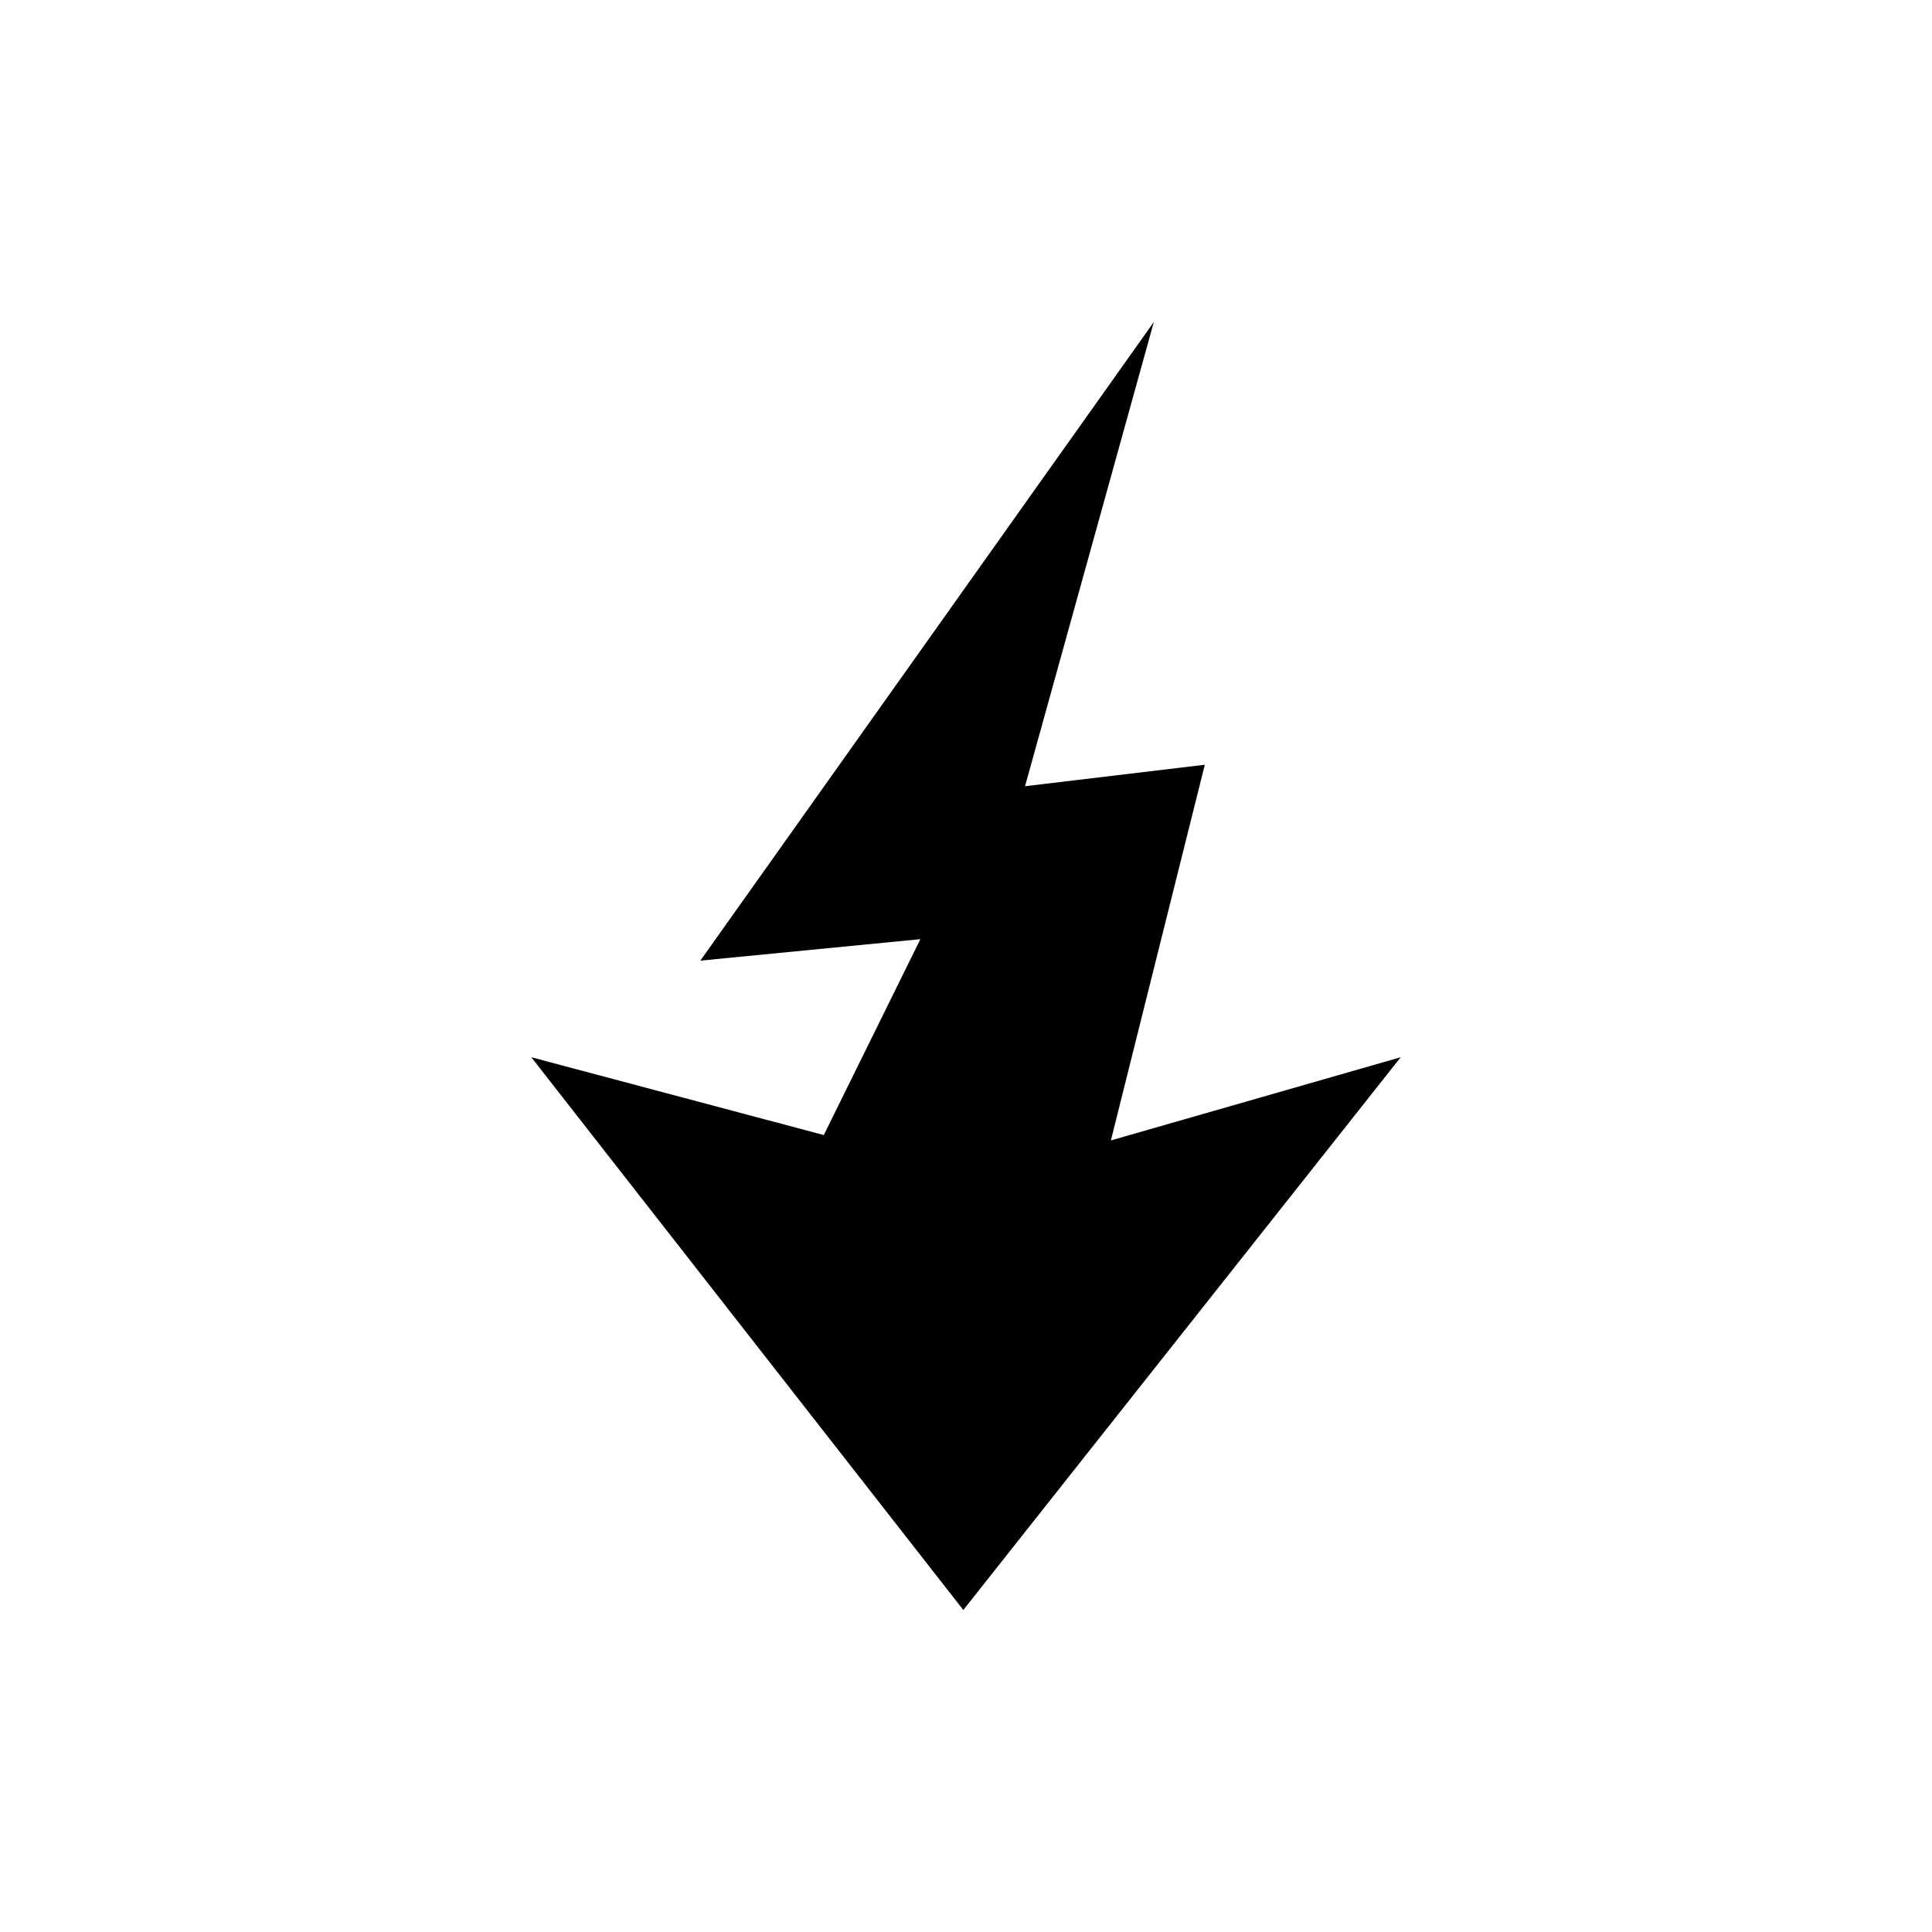
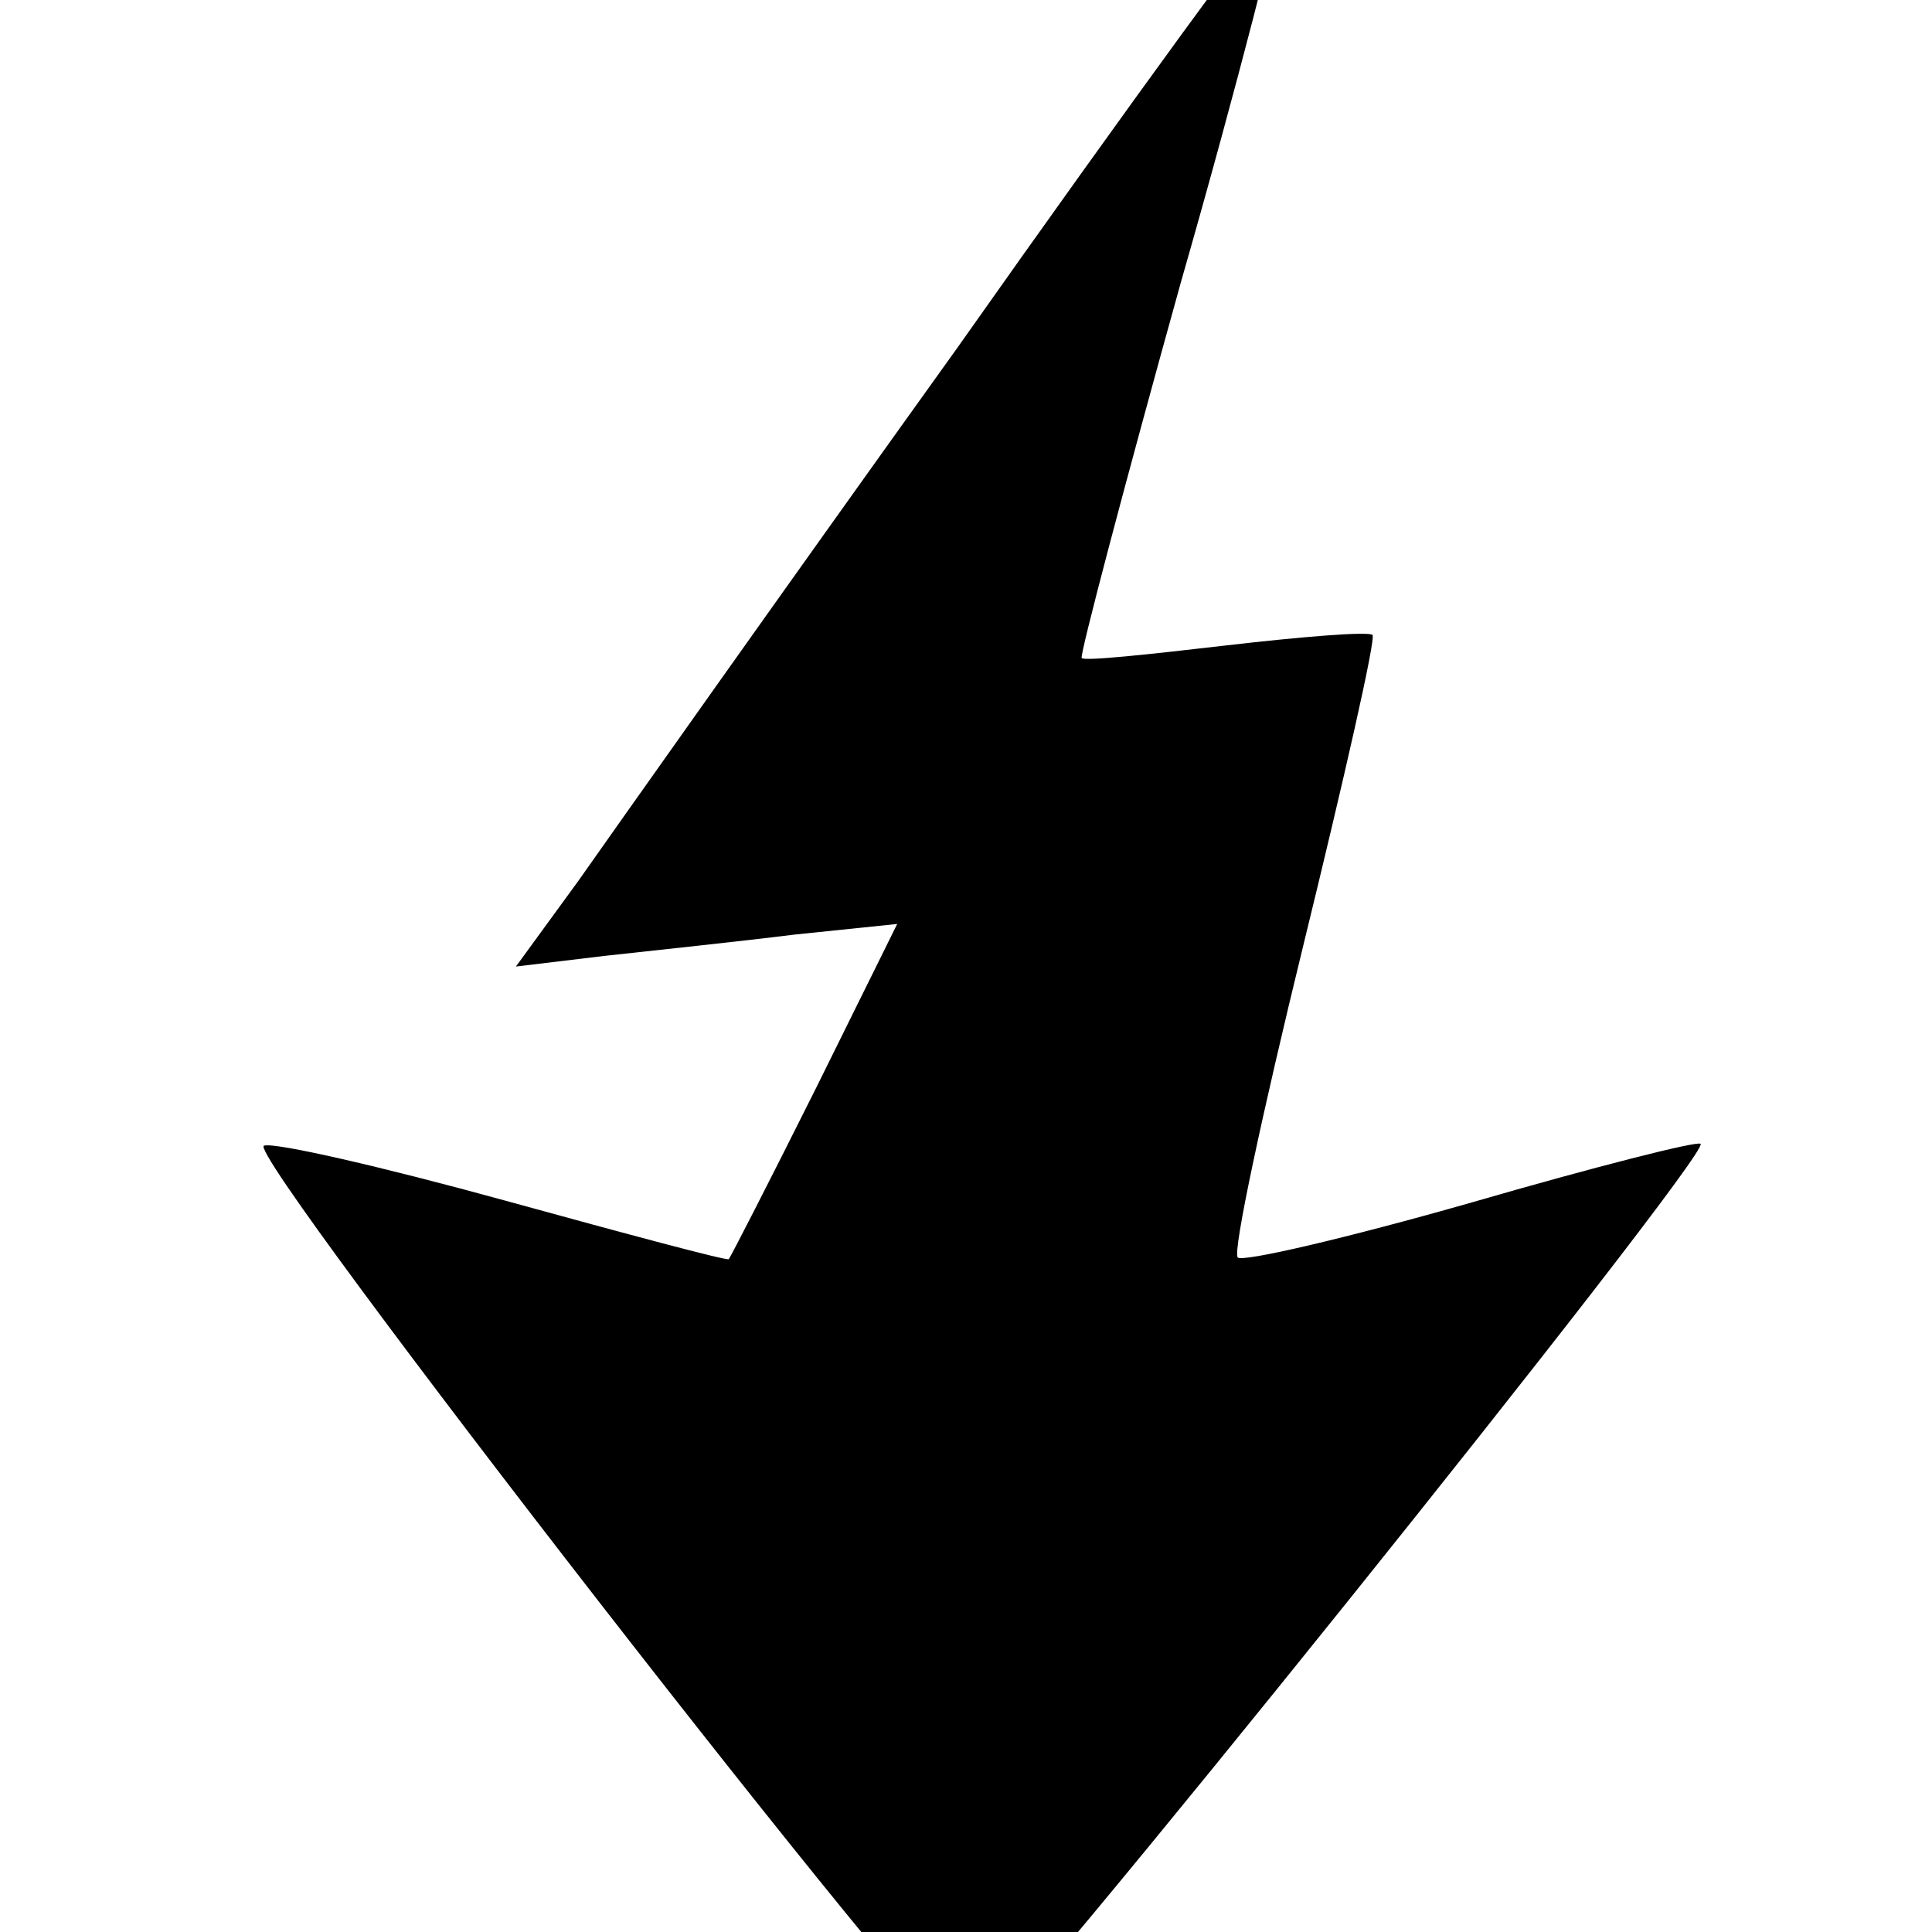
- <svg xmlns="http://www.w3.org/2000/svg" version="1.0" viewBox="0 0 72 72" height="128pt" width="128pt">
-   <g fill="#000">
-     <path d="M30.7 42.3L34.3 35 26.1 35.8 43 12 38.2 29.3 44.9 28.5 41.4 42.5 52.2 39.4 35.9 60 19.8 39.4 30.7 42.3Z" />
+ <svg xmlns="http://www.w3.org/2000/svg" version="1.0" width="128pt" height="128pt" viewBox="10 -139 128 128" preserveAspectRatio="xMidYMid meet">
+   <g transform="scale(0.1175,-0.1175)" fill="#000000" stroke="none">
+     <path d="M625 987 c-99 -138 -195 -274 -214 -301 l-35 -48 50 6 c27 3 75 8 107 12 l58 6 -46 -93 c-26 -52 -48 -95 -49 -96 -1 -1 -57 14 -126 33 -69 19 -130 33 -136 31 -13 -2 383 -512 398 -512 11 0 418 507 412 513 -1 2 -60 -13 -129 -33 -70 -20 -130 -34 -132 -31 -3 3 14 82 37 176 23 94 41 173 39 175 -3 2 -40 -1 -83 -6 -43 -5 -80 -9 -81 -7 -1 2 24 97 56 212 33 115 57 211 56 213 -2 1 -84 -111 -182 -250z" />
  </g>
</svg>
